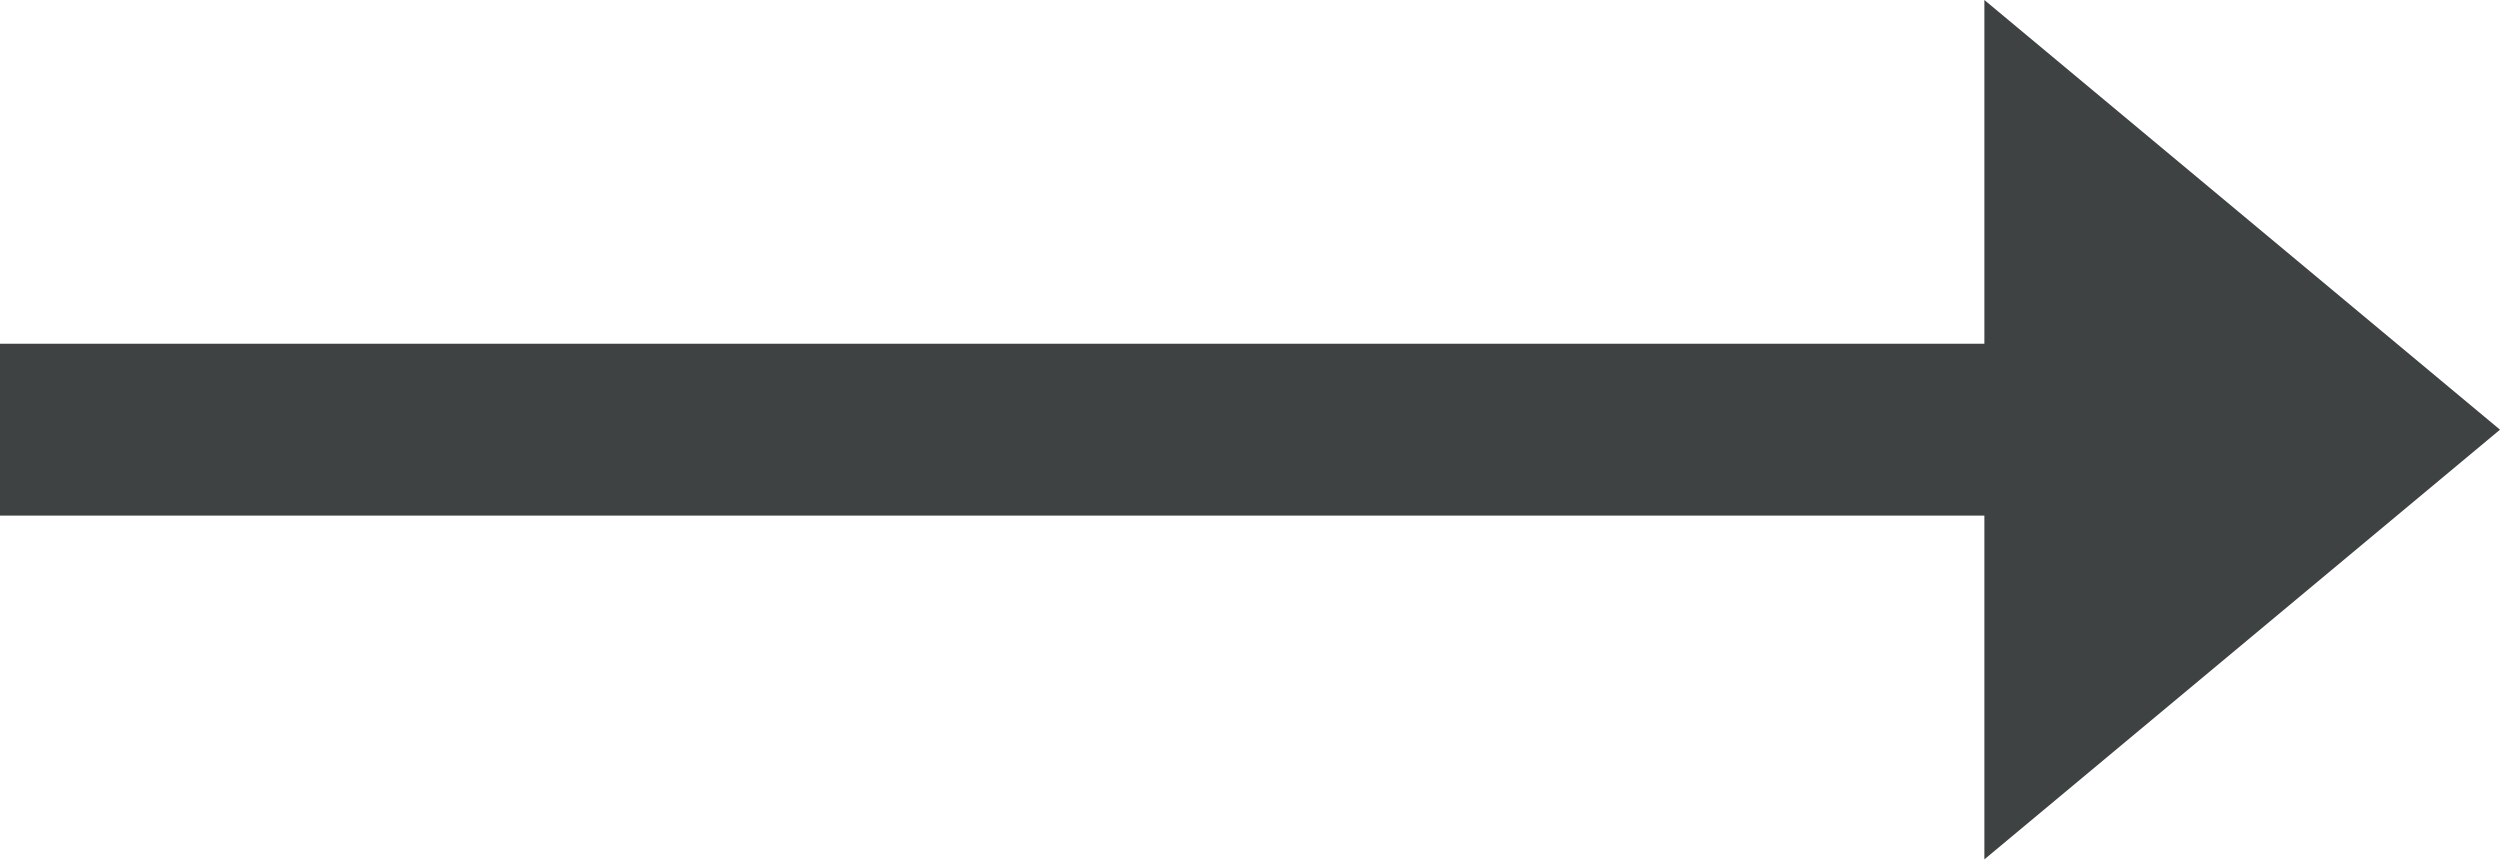
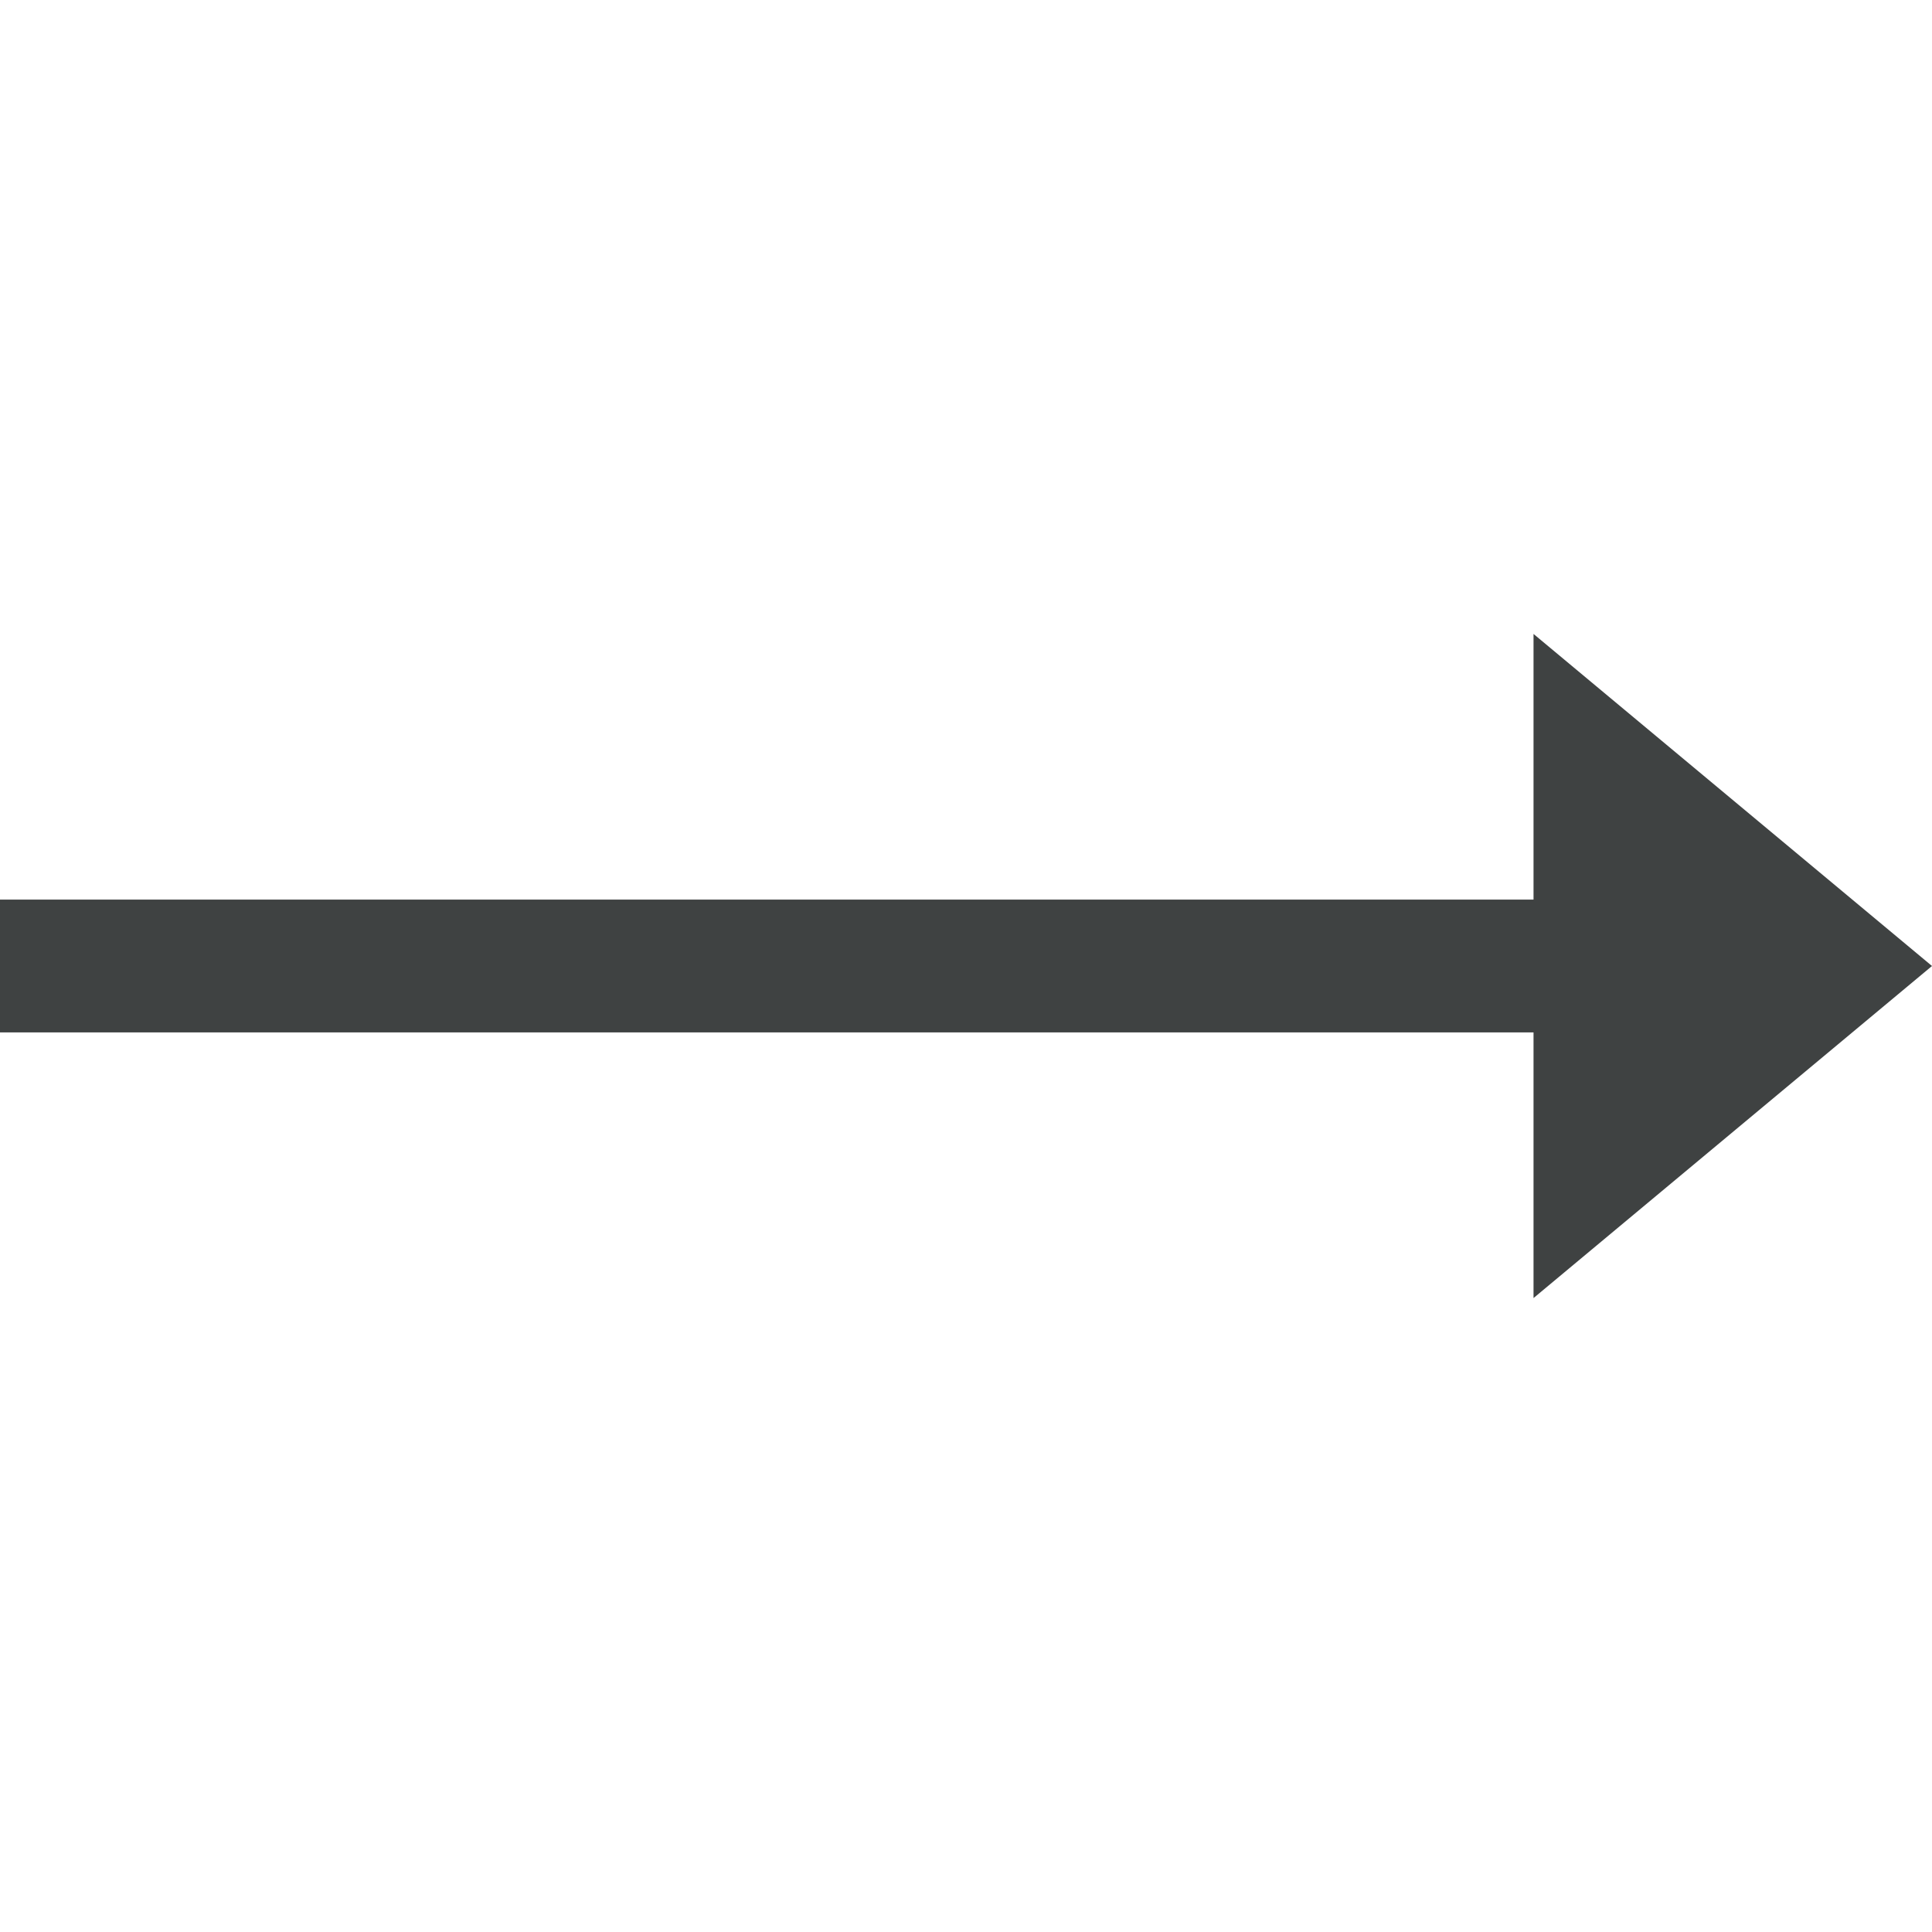
- <svg xmlns="http://www.w3.org/2000/svg" version="1.1" id="Layer_1" x="0px" y="0px" viewBox="0 0 32 11" style="enable-background:new 0 0 32 11;" xml:space="preserve">
+ <svg xmlns="http://www.w3.org/2000/svg" version="1.1" width="50px" height="50px" id="Layer_1" x="0px" y="0px" viewBox="0 0 32 11" style="enable-background:new 0 0 32 11;" xml:space="preserve">
  <style type="text/css">
    .st0 {
      fill: #3F4242;
    }
  </style>
  <polygon class="st0" points="25.4,0 32,5.5 25.4,11 25.4,6.6 0,6.6 0,4.4 25.4,4.4 " />
</svg>
